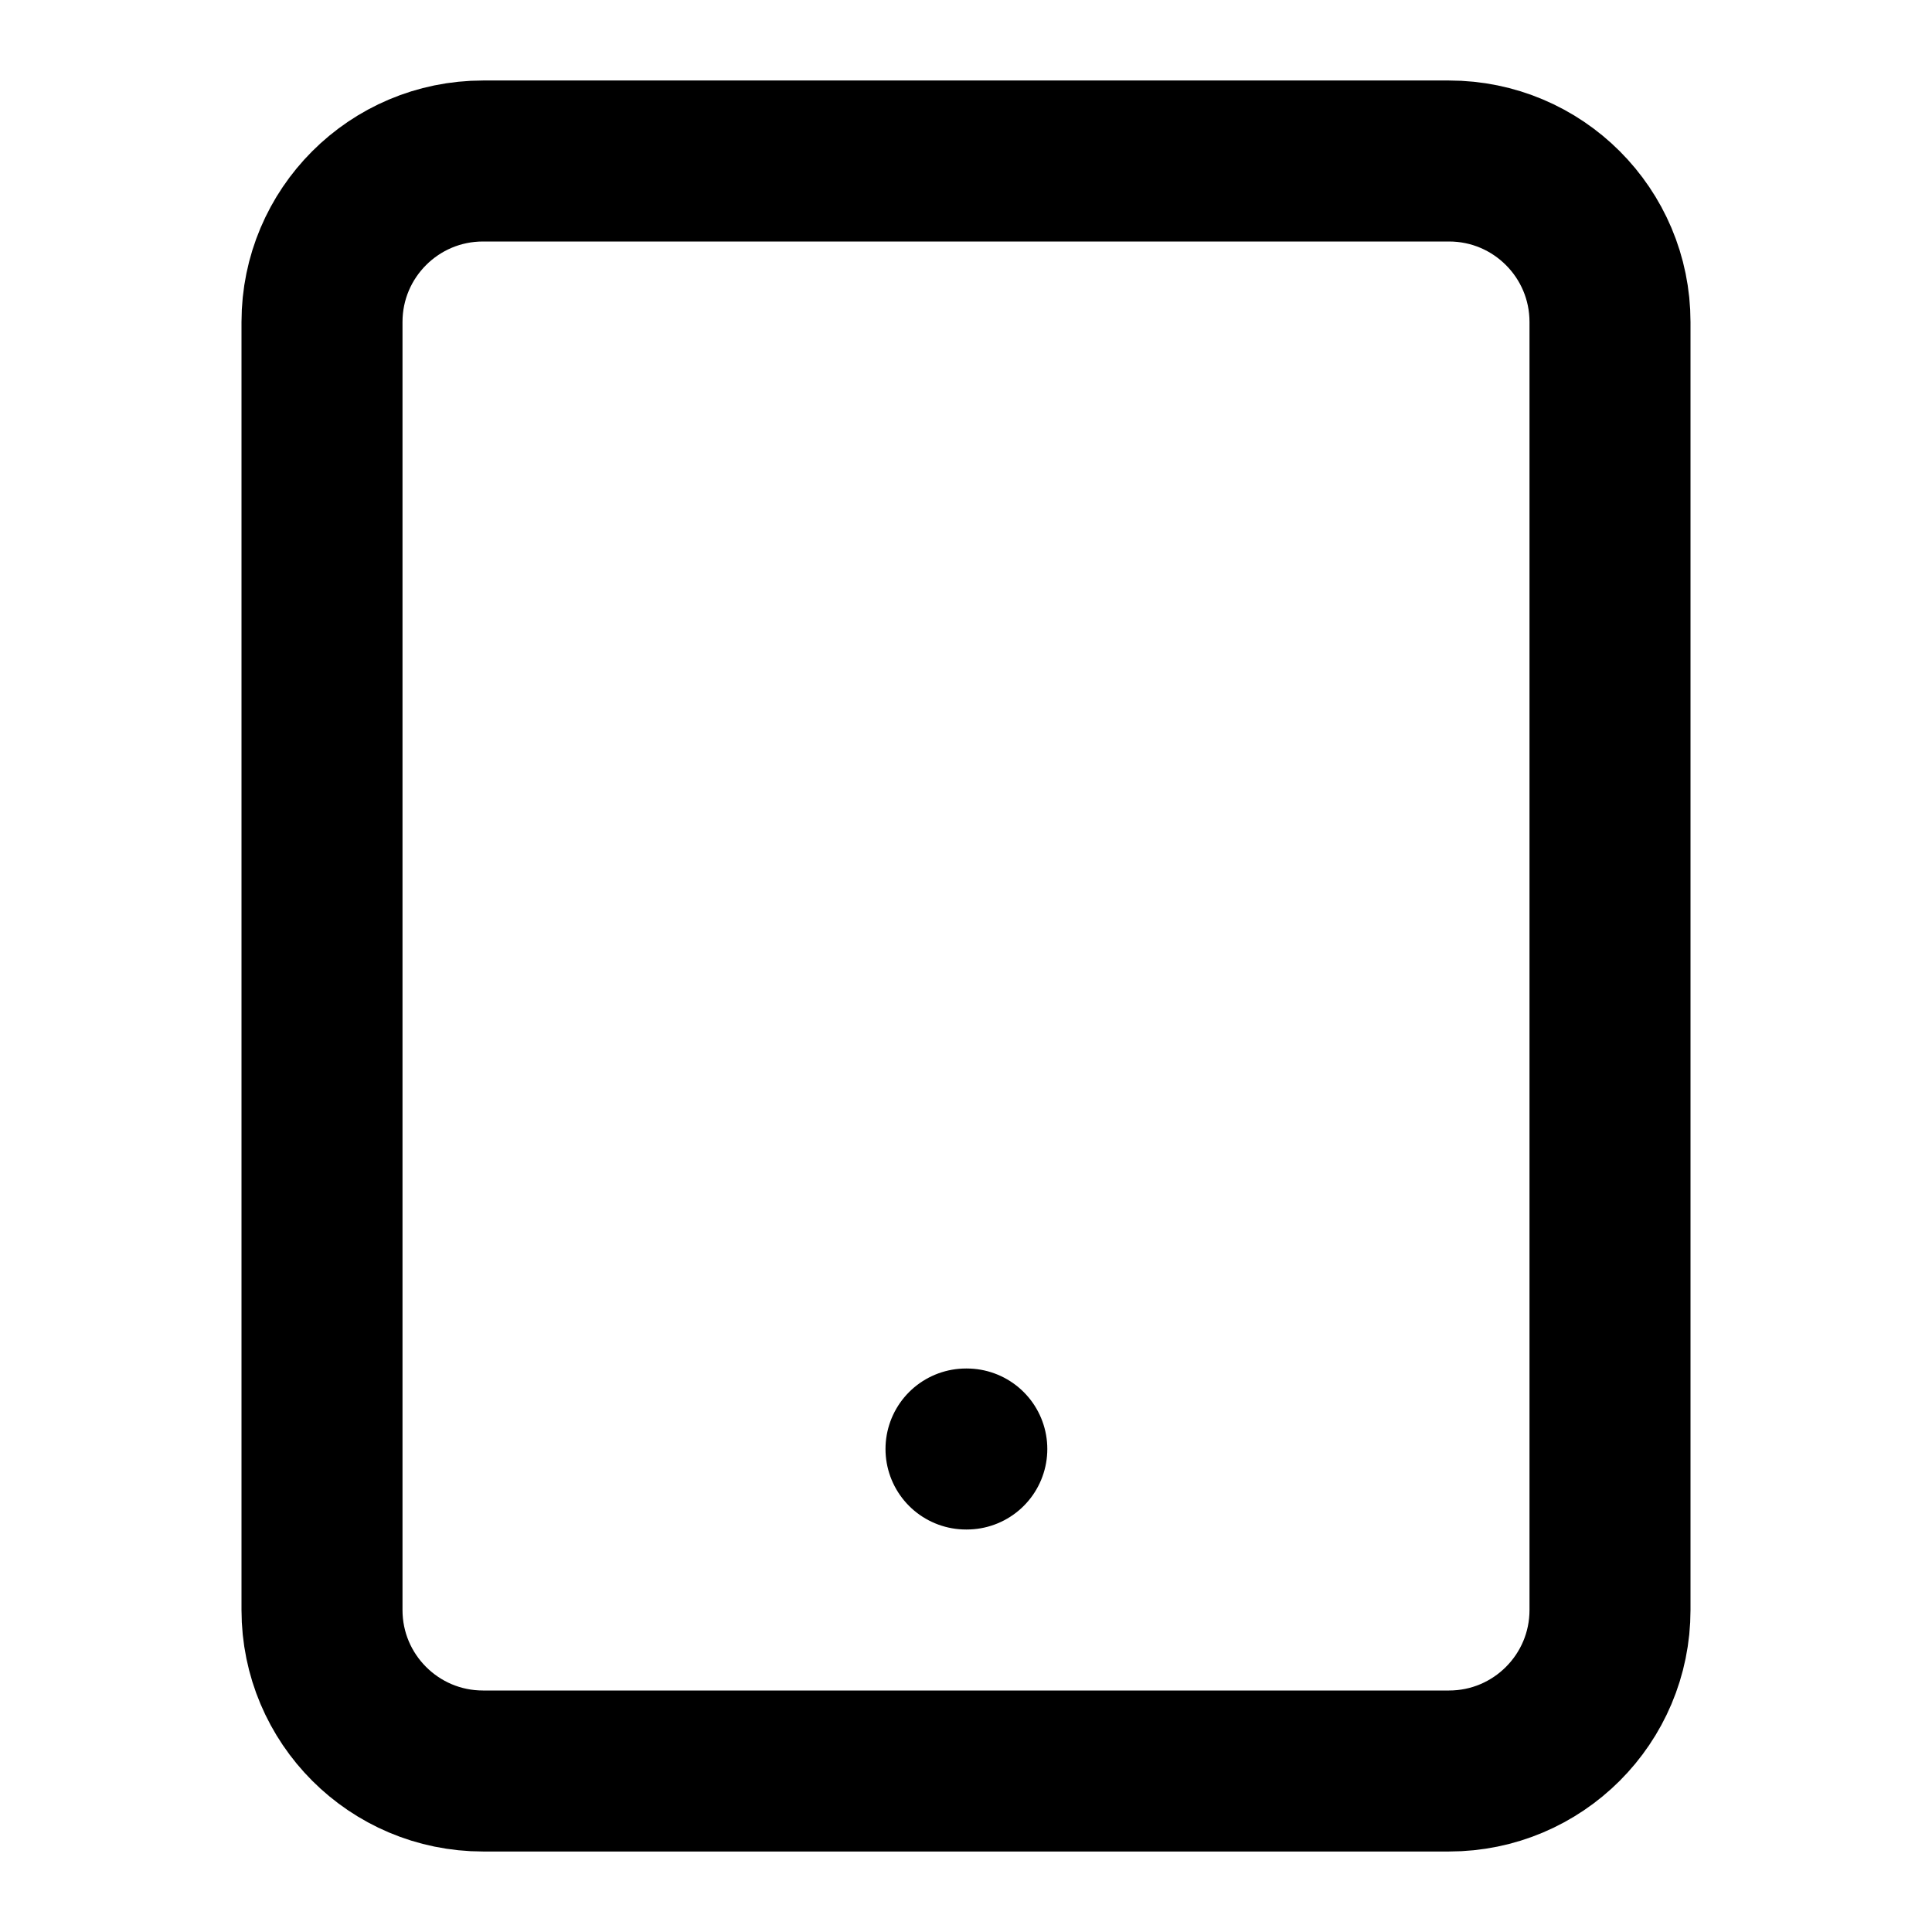
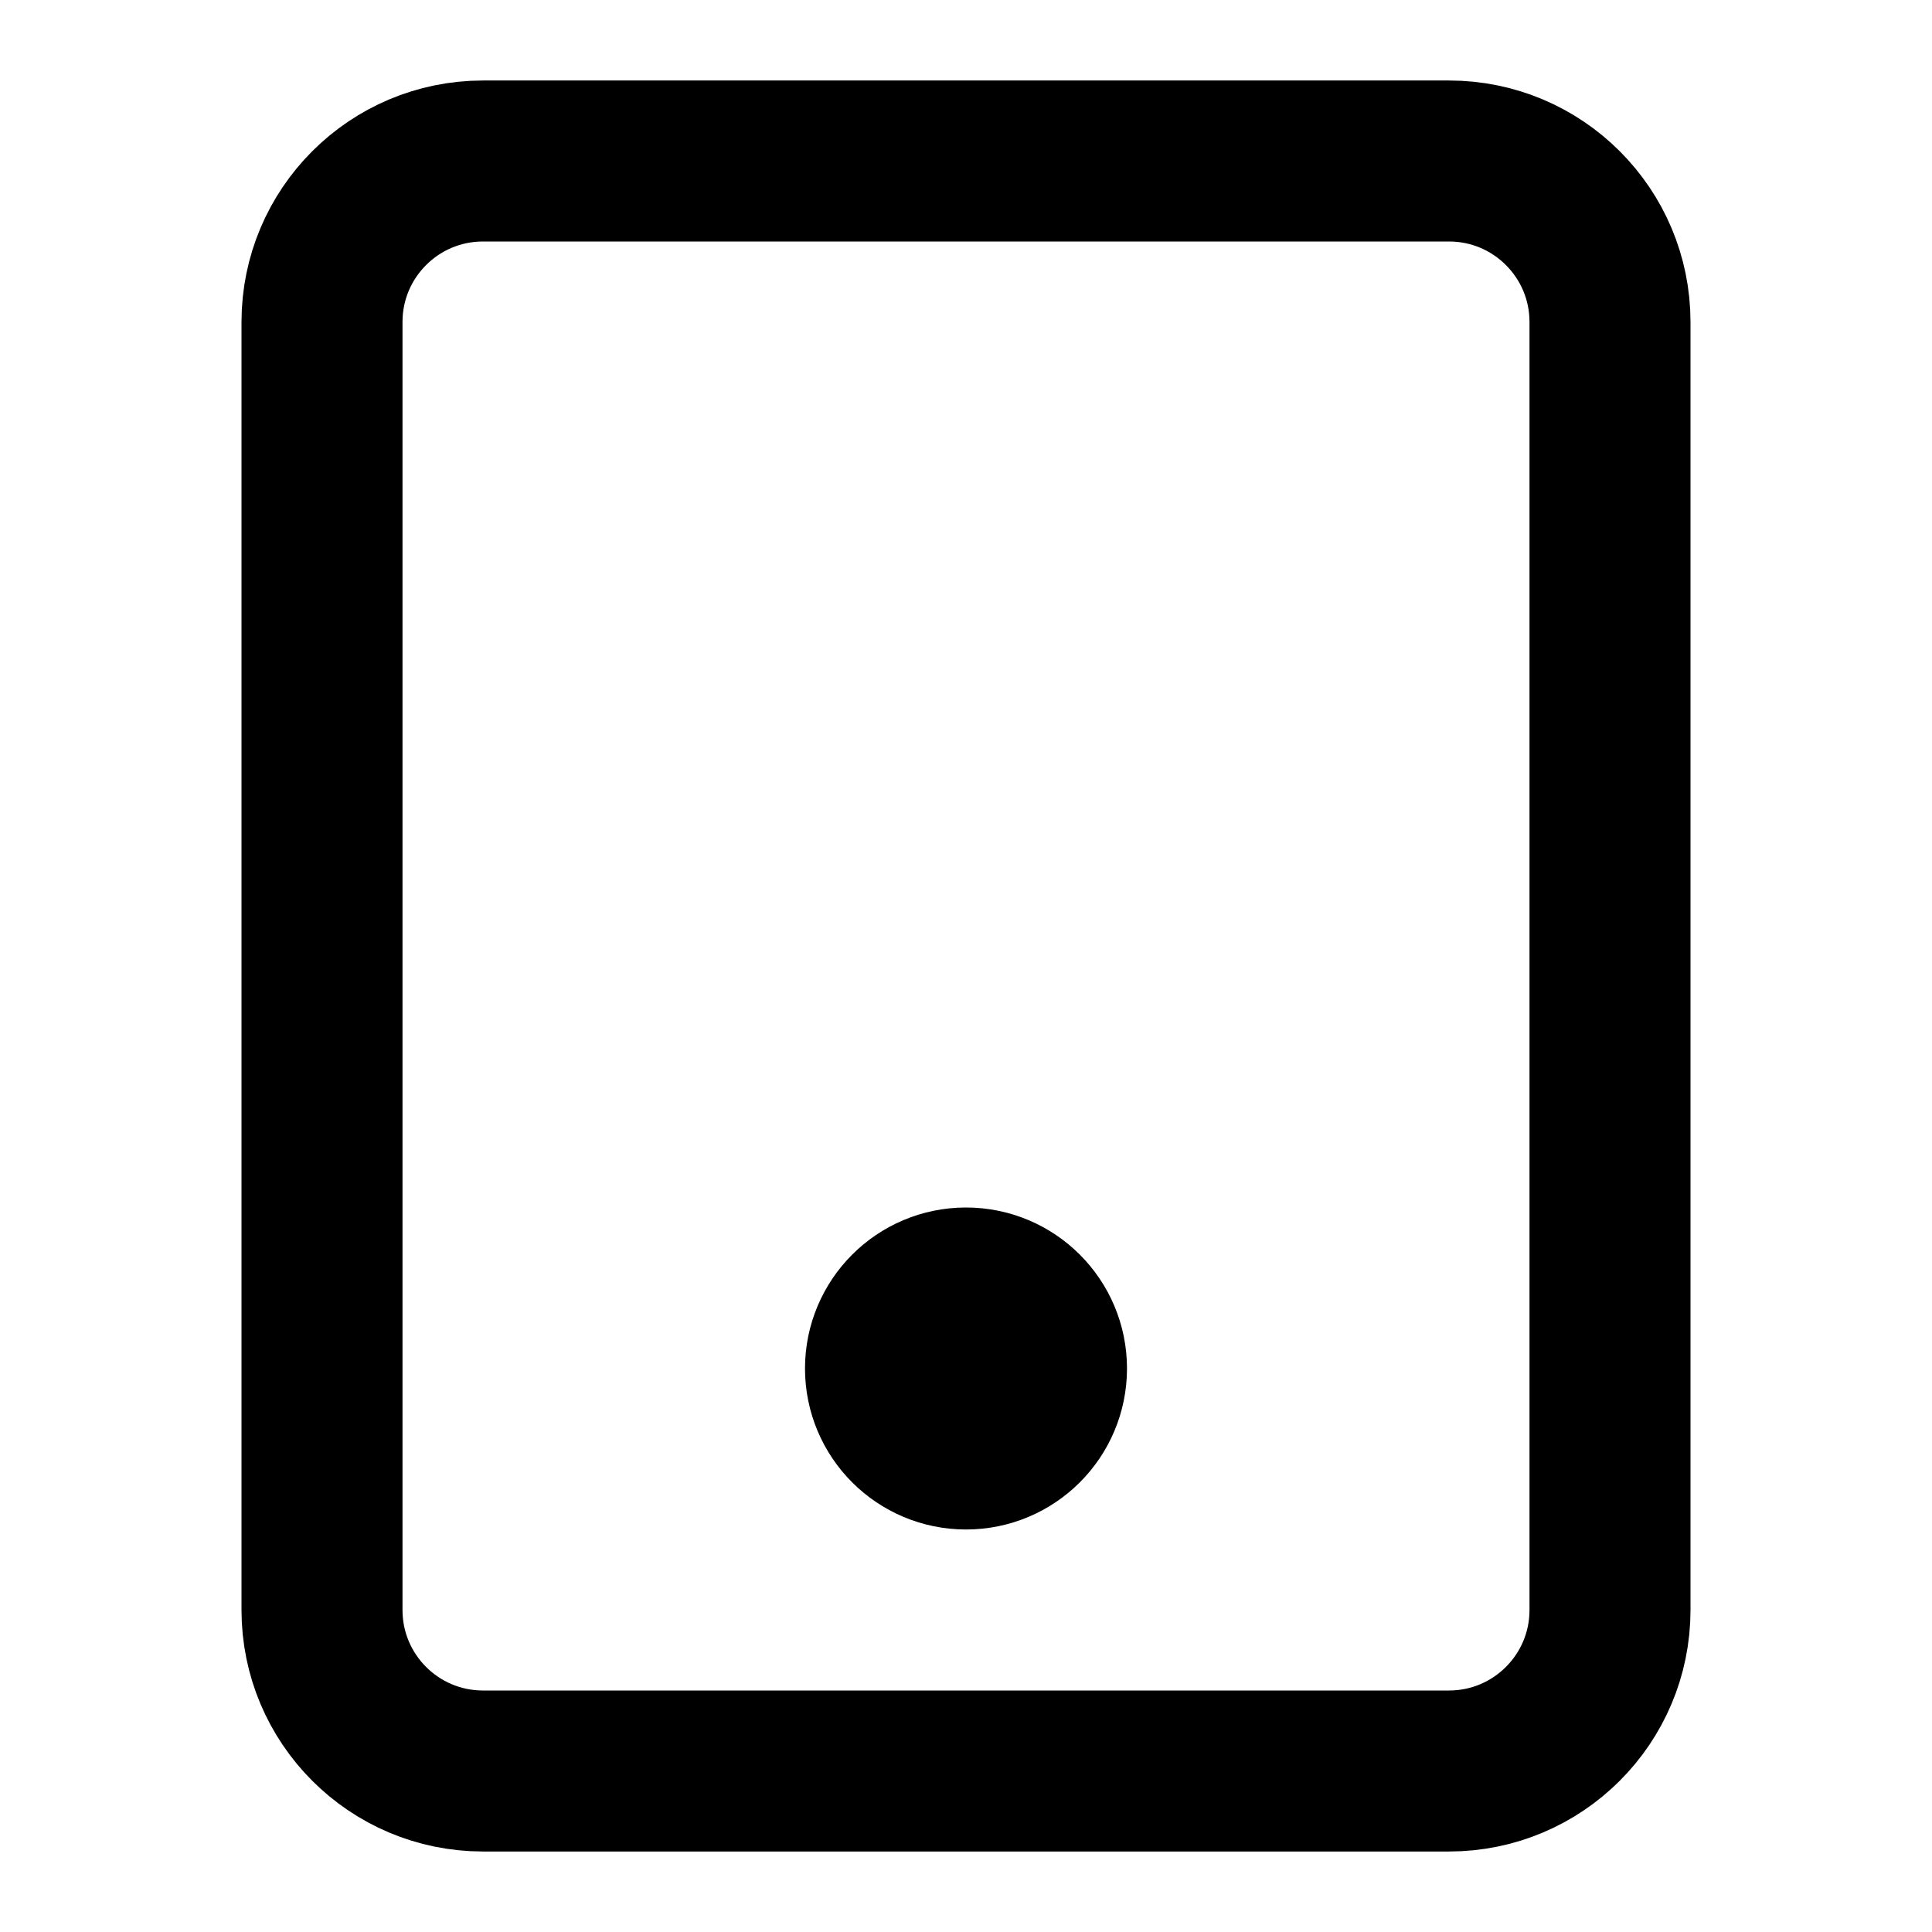
<svg xmlns="http://www.w3.org/2000/svg" width="24" height="24" viewBox="0 0 24 24" fill="none" stroke="currentColor" stroke-width="2" stroke-linecap="round" stroke-linejoin="round">
  <rect x="4" y="2" width="16" height="20" rx="2" ry="2" />
-   <line x1="12" y1="18" x2="12.01" y2="18" />
+   <circle cx="12" cy="17" r="1" />
</svg>
